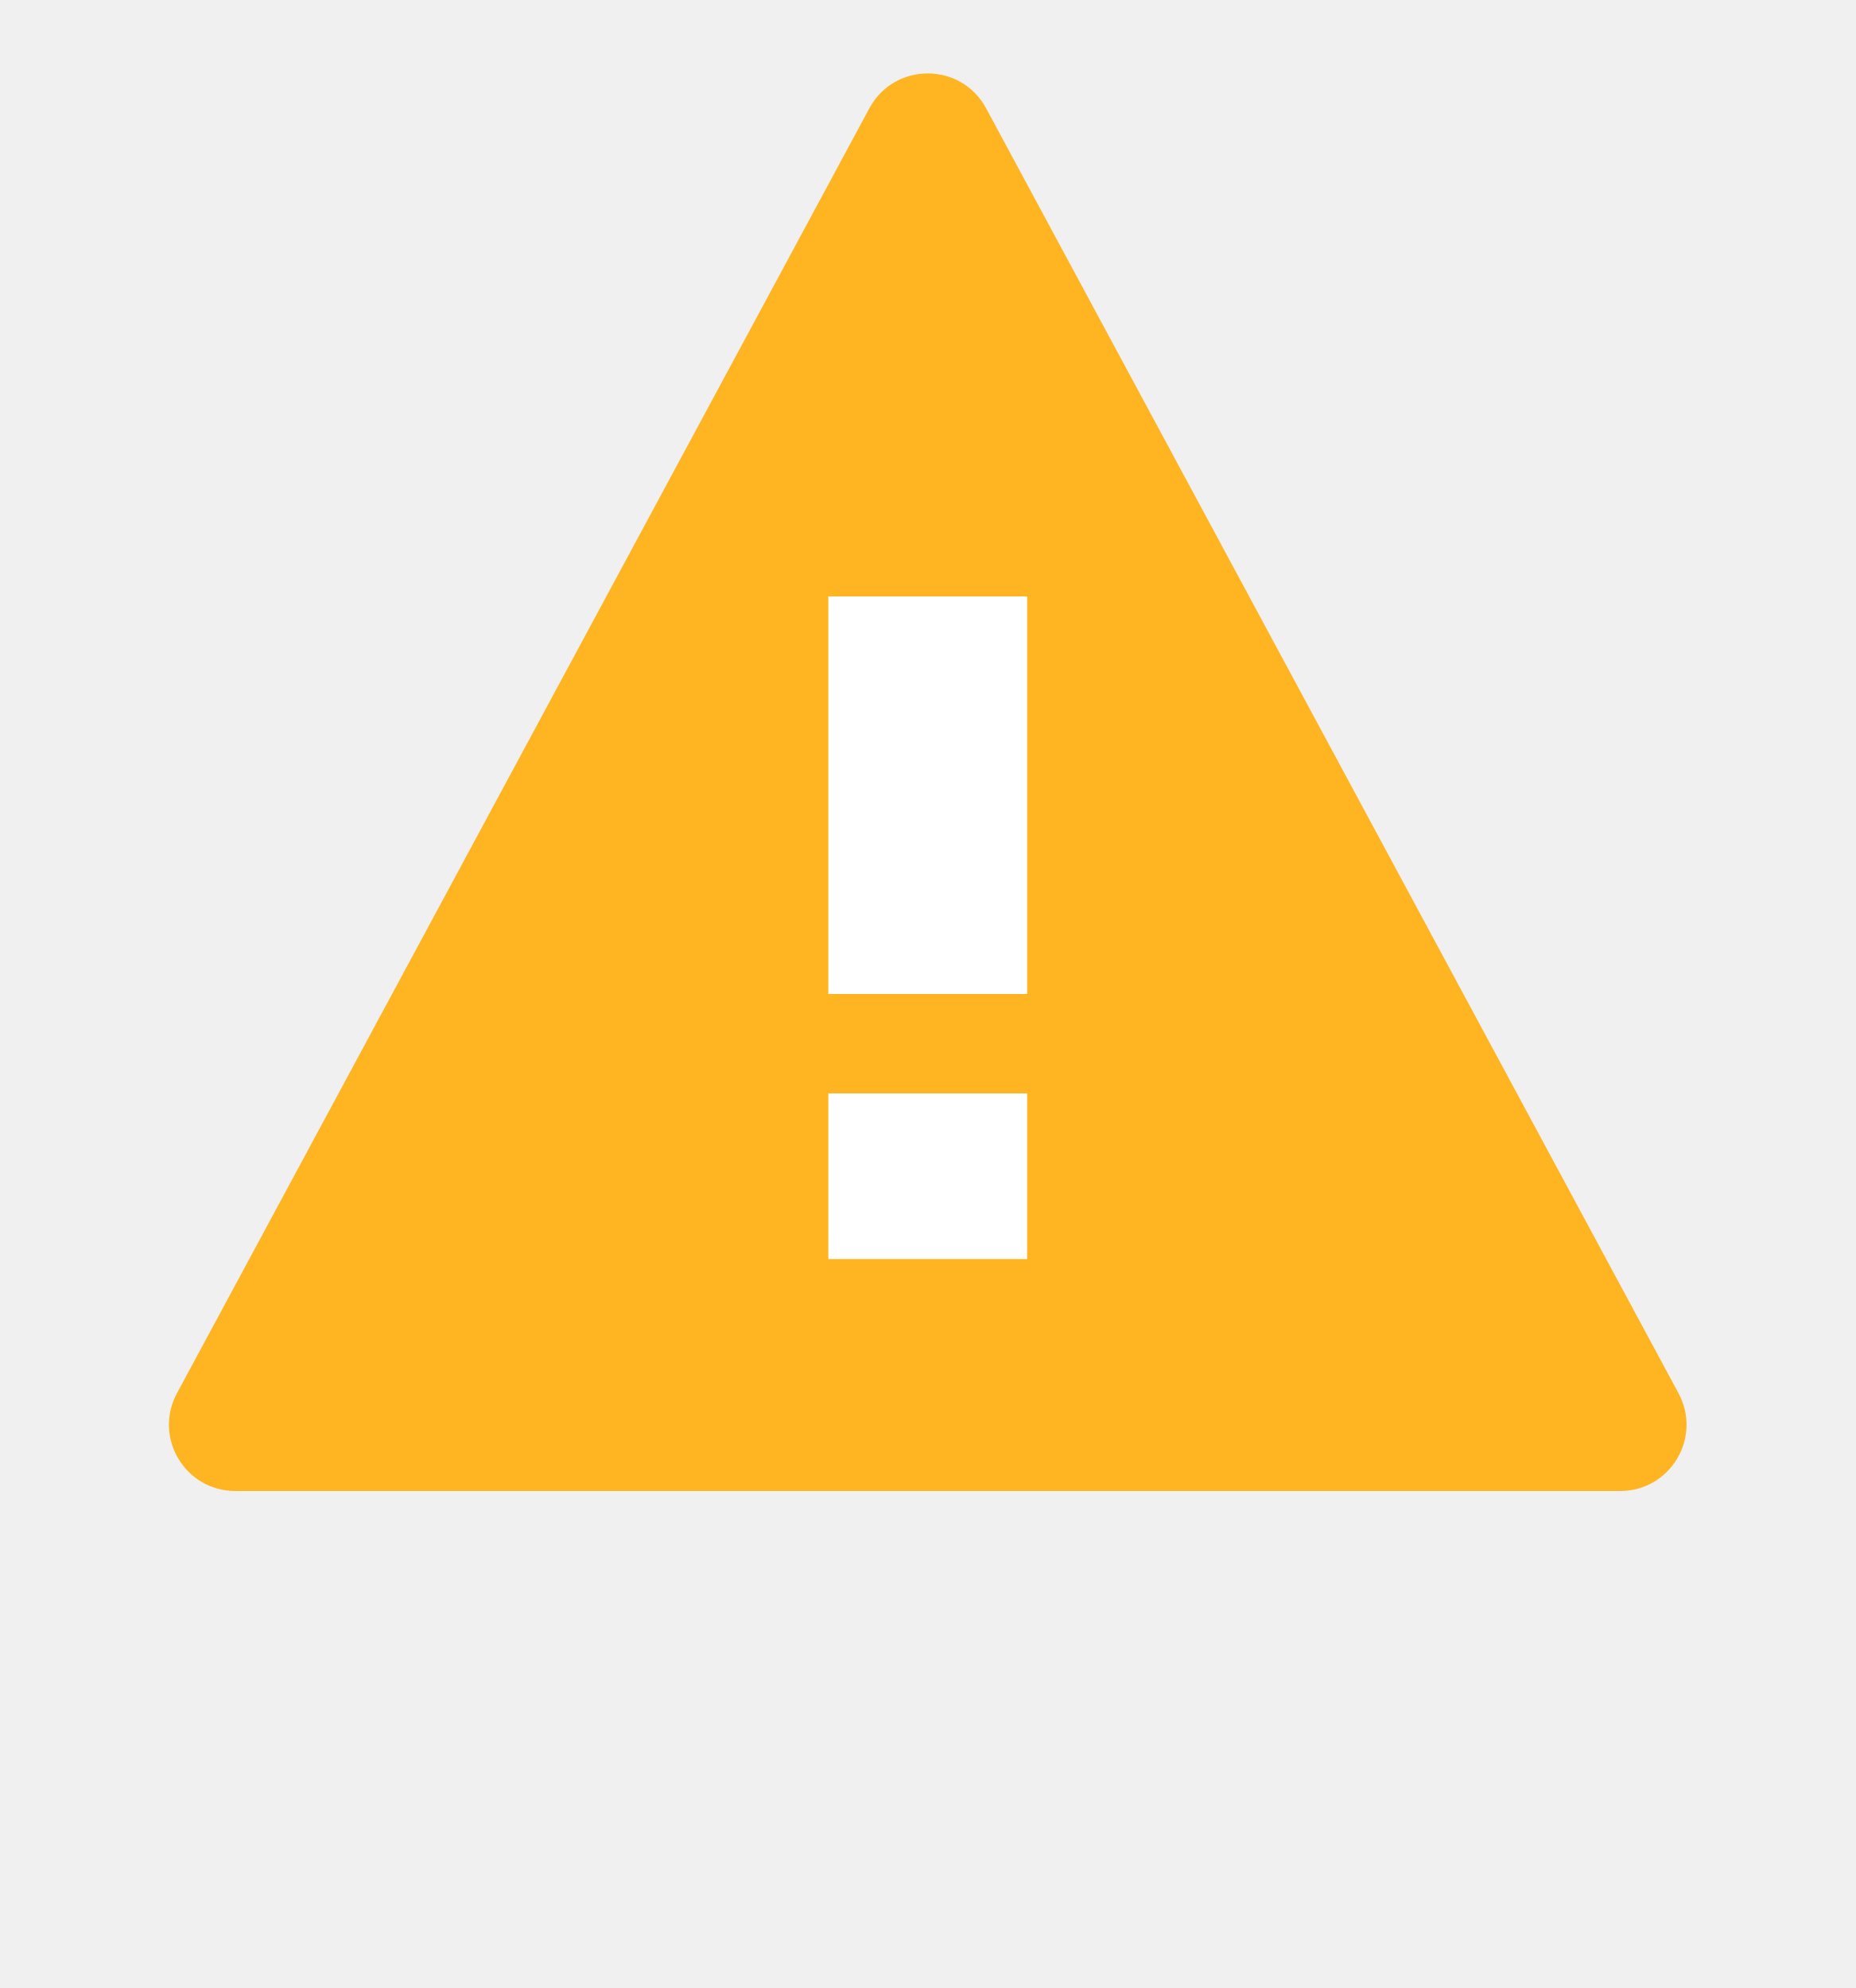
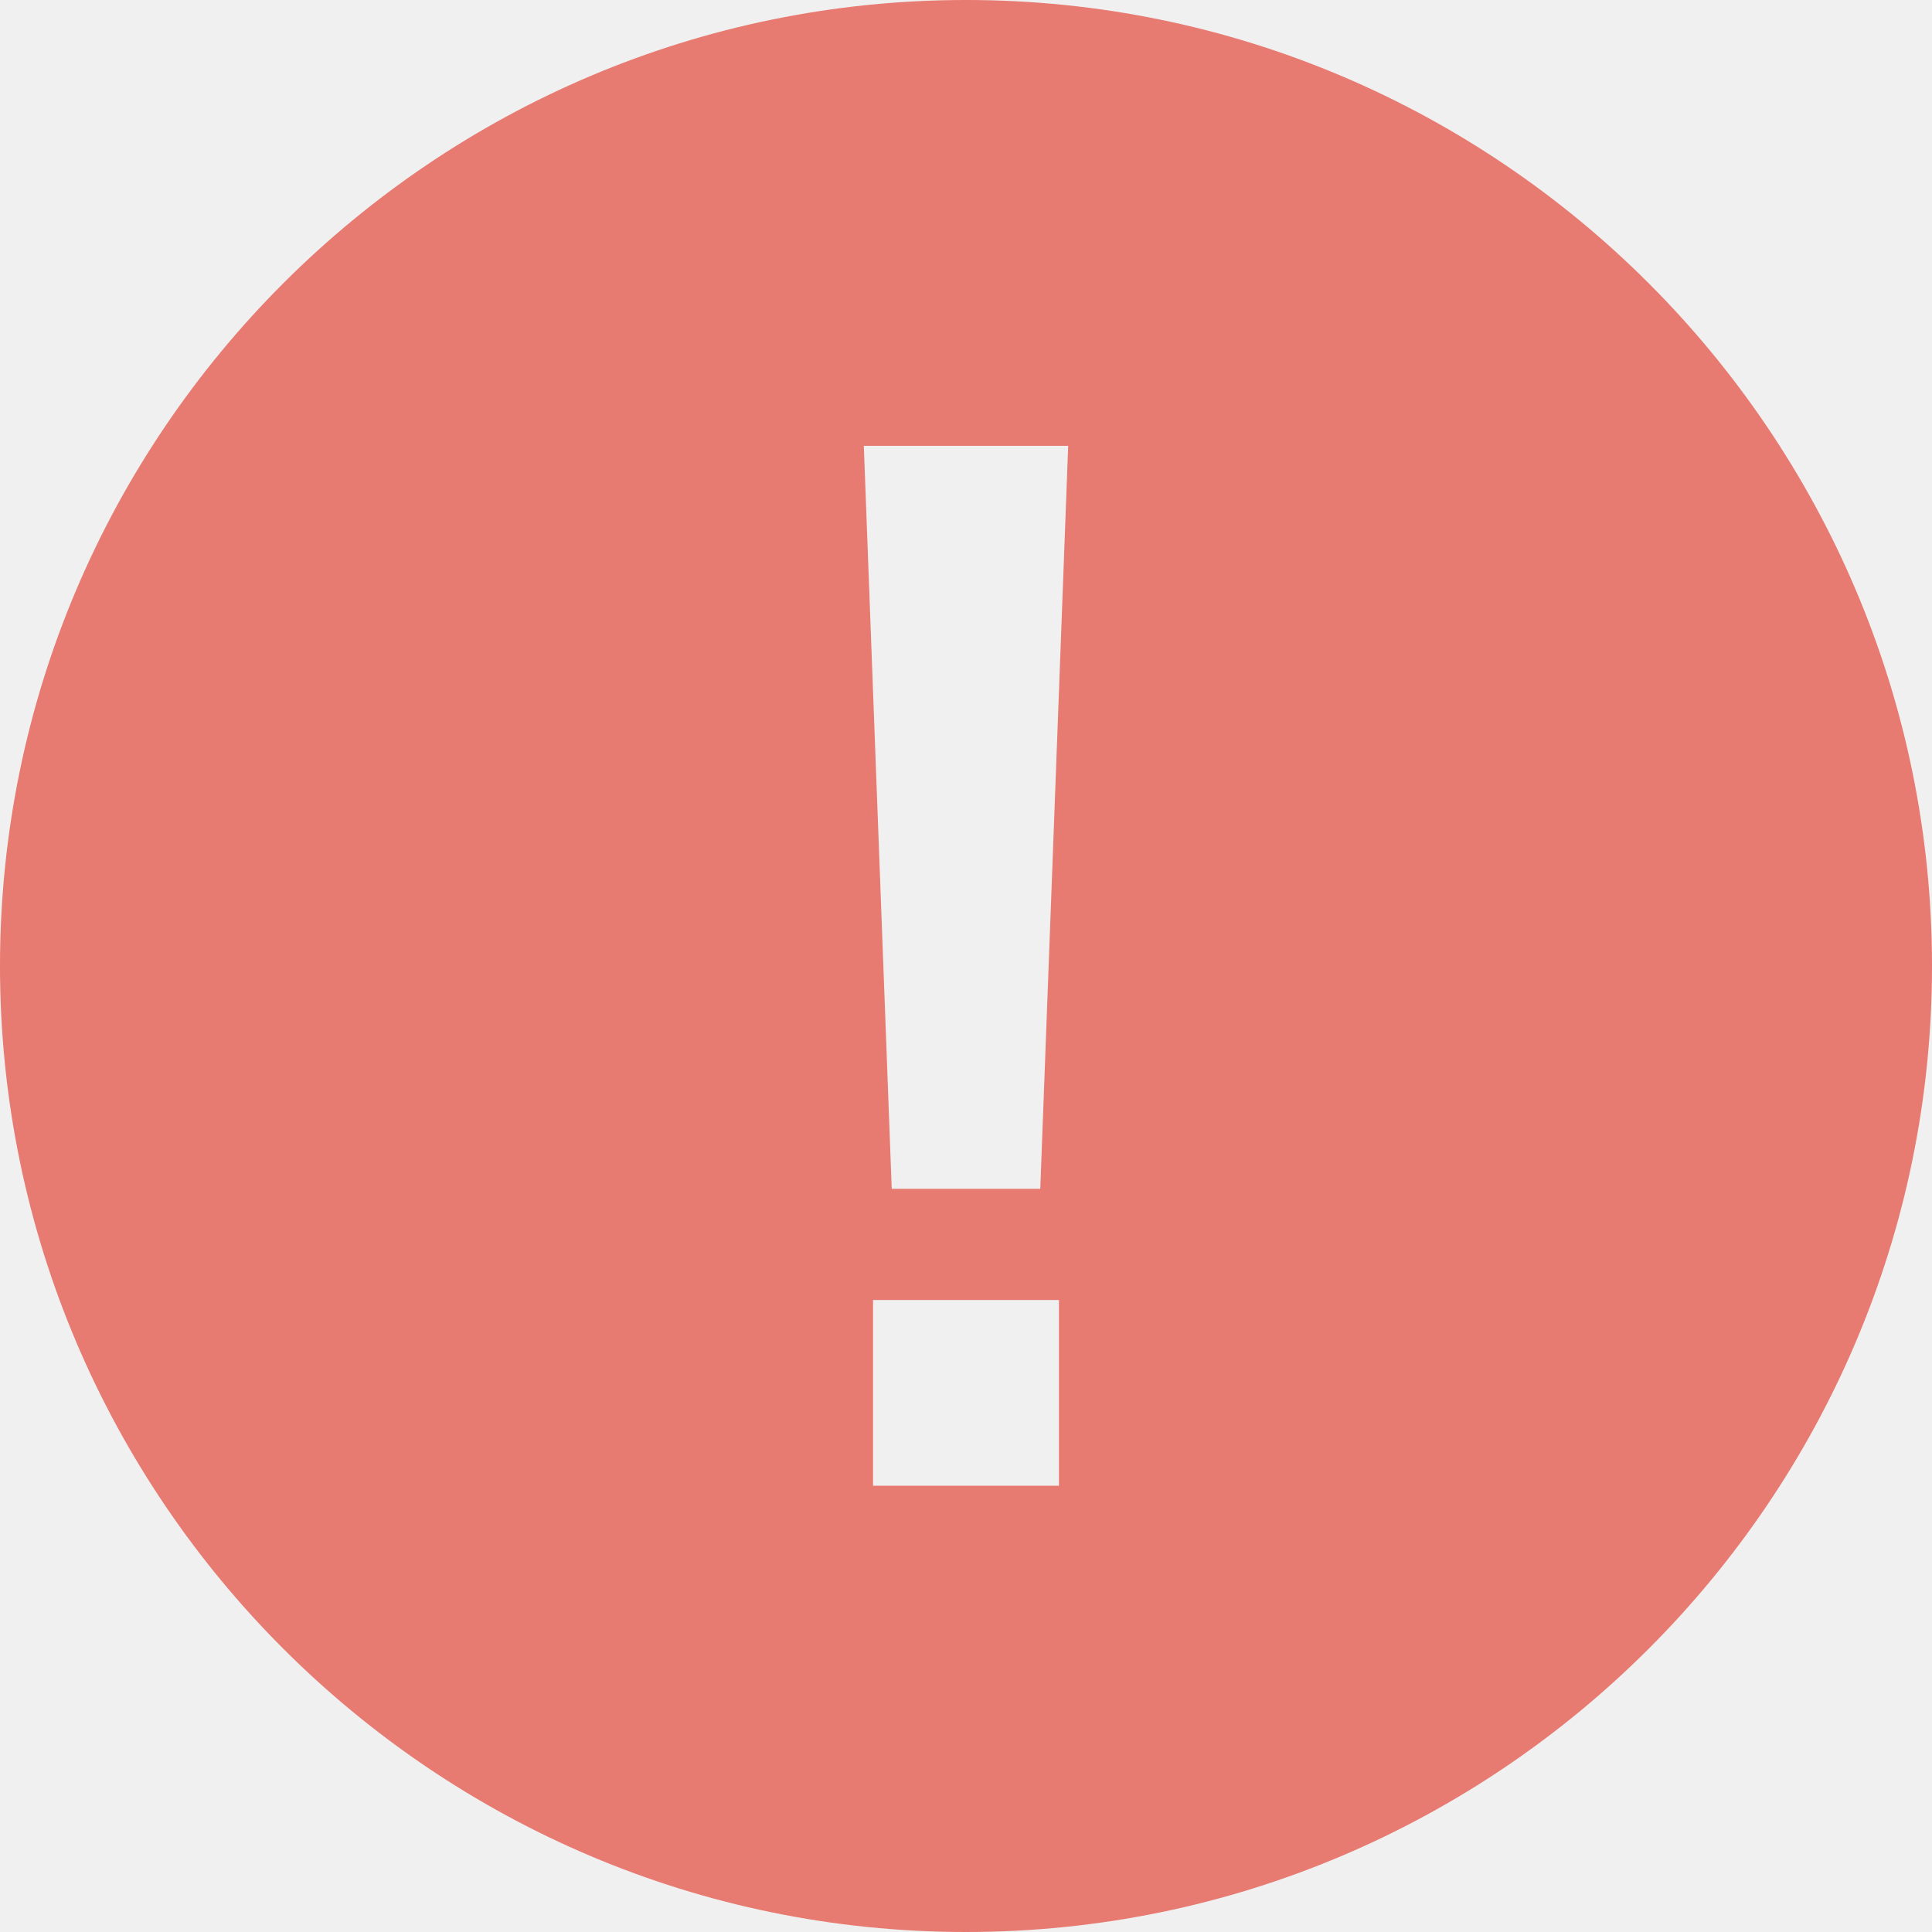
- <svg xmlns="http://www.w3.org/2000/svg" width="56" height="60" viewBox="0 0 56 60" fill="none">
-   <path d="M26.239 3.267C26.995 1.866 29.005 1.866 29.761 3.267L50.66 42.051C51.378 43.384 50.413 45 48.899 45H7.101C5.587 45 4.622 43.384 5.34 42.051L26.239 3.267Z" fill="#FFB422" />
-   <rect x="25" y="18" width="6" height="12" fill="white" />
-   <rect x="25" y="33" width="6" height="5" fill="white" />
+ <svg xmlns="http://www.w3.org/2000/svg" width="9" height="9" viewBox="0 0 9 9" fill="none">
+   <path d="M4.5 0C2.019 0 0 2.019 0 4.5C0 6.981 2.019 9 4.5 9C6.981 9 9 6.981 9 4.5C9 2.019 6.981 0 4.5 0ZM4.933 6.921H4.067V6.056H4.933V6.921ZM4.846 5.538H4.154L4.024 2.077H4.976L4.846 5.538Z" fill="#E77A71" />
</svg>
